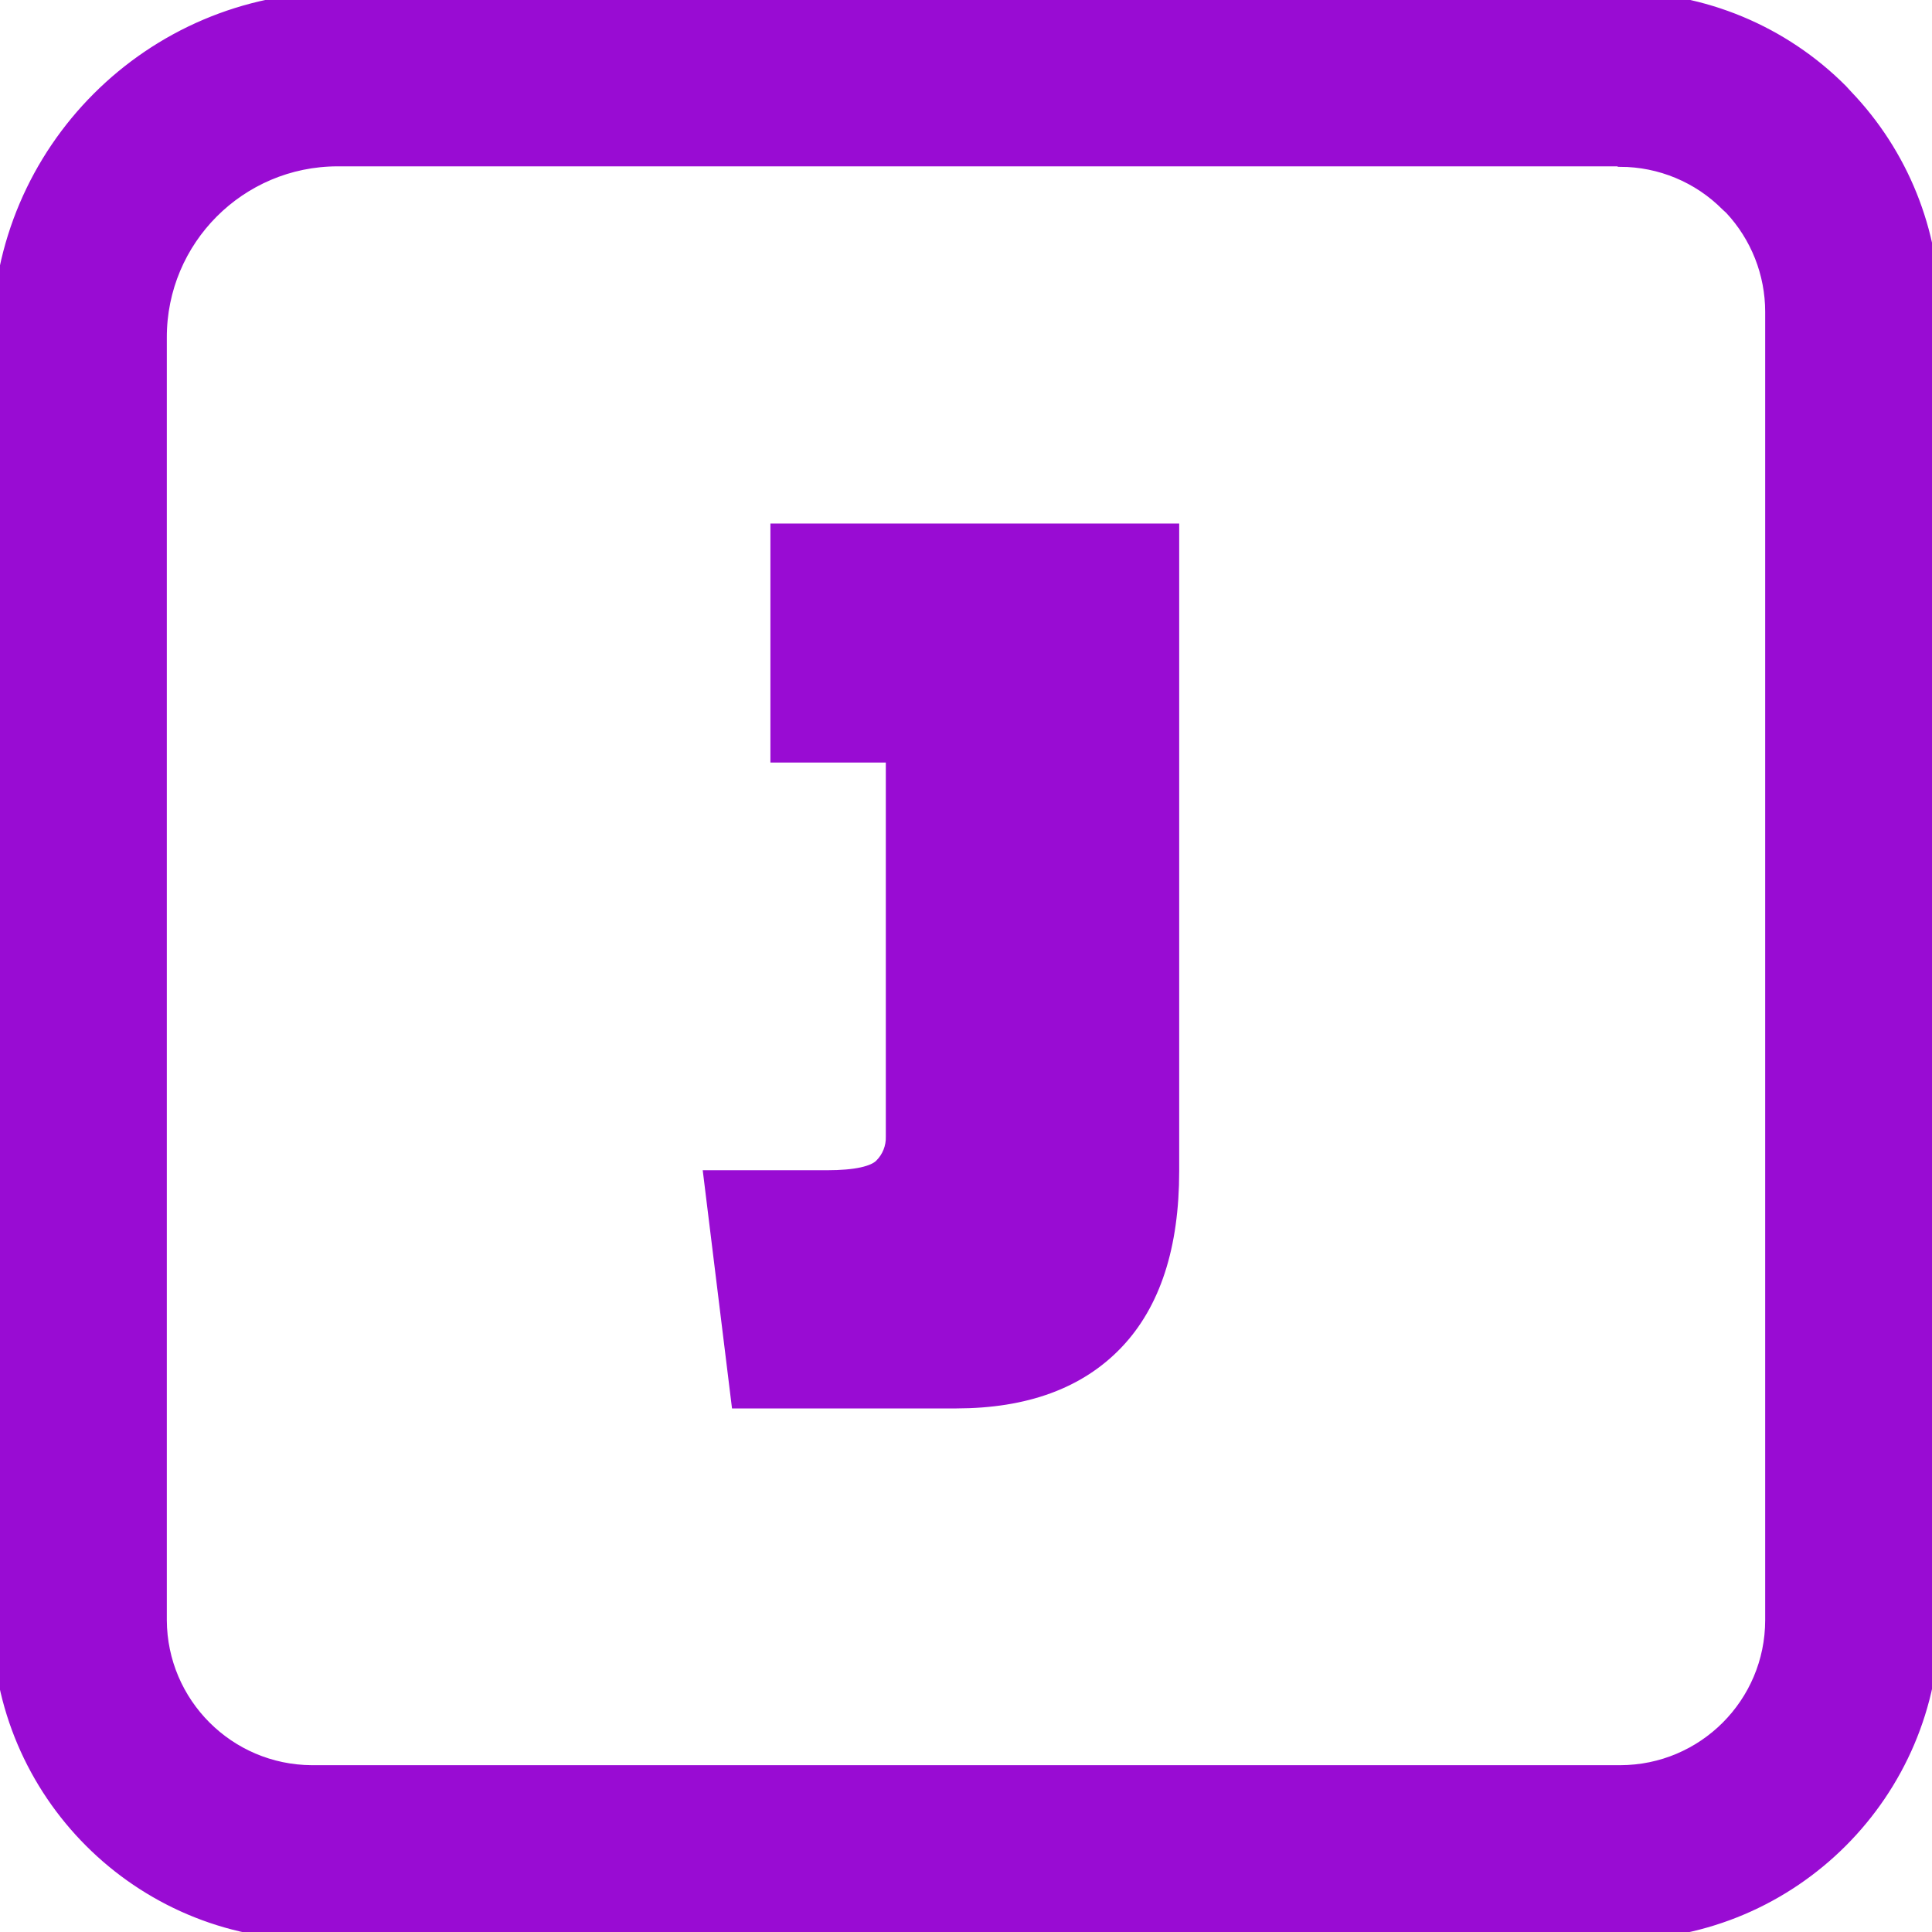
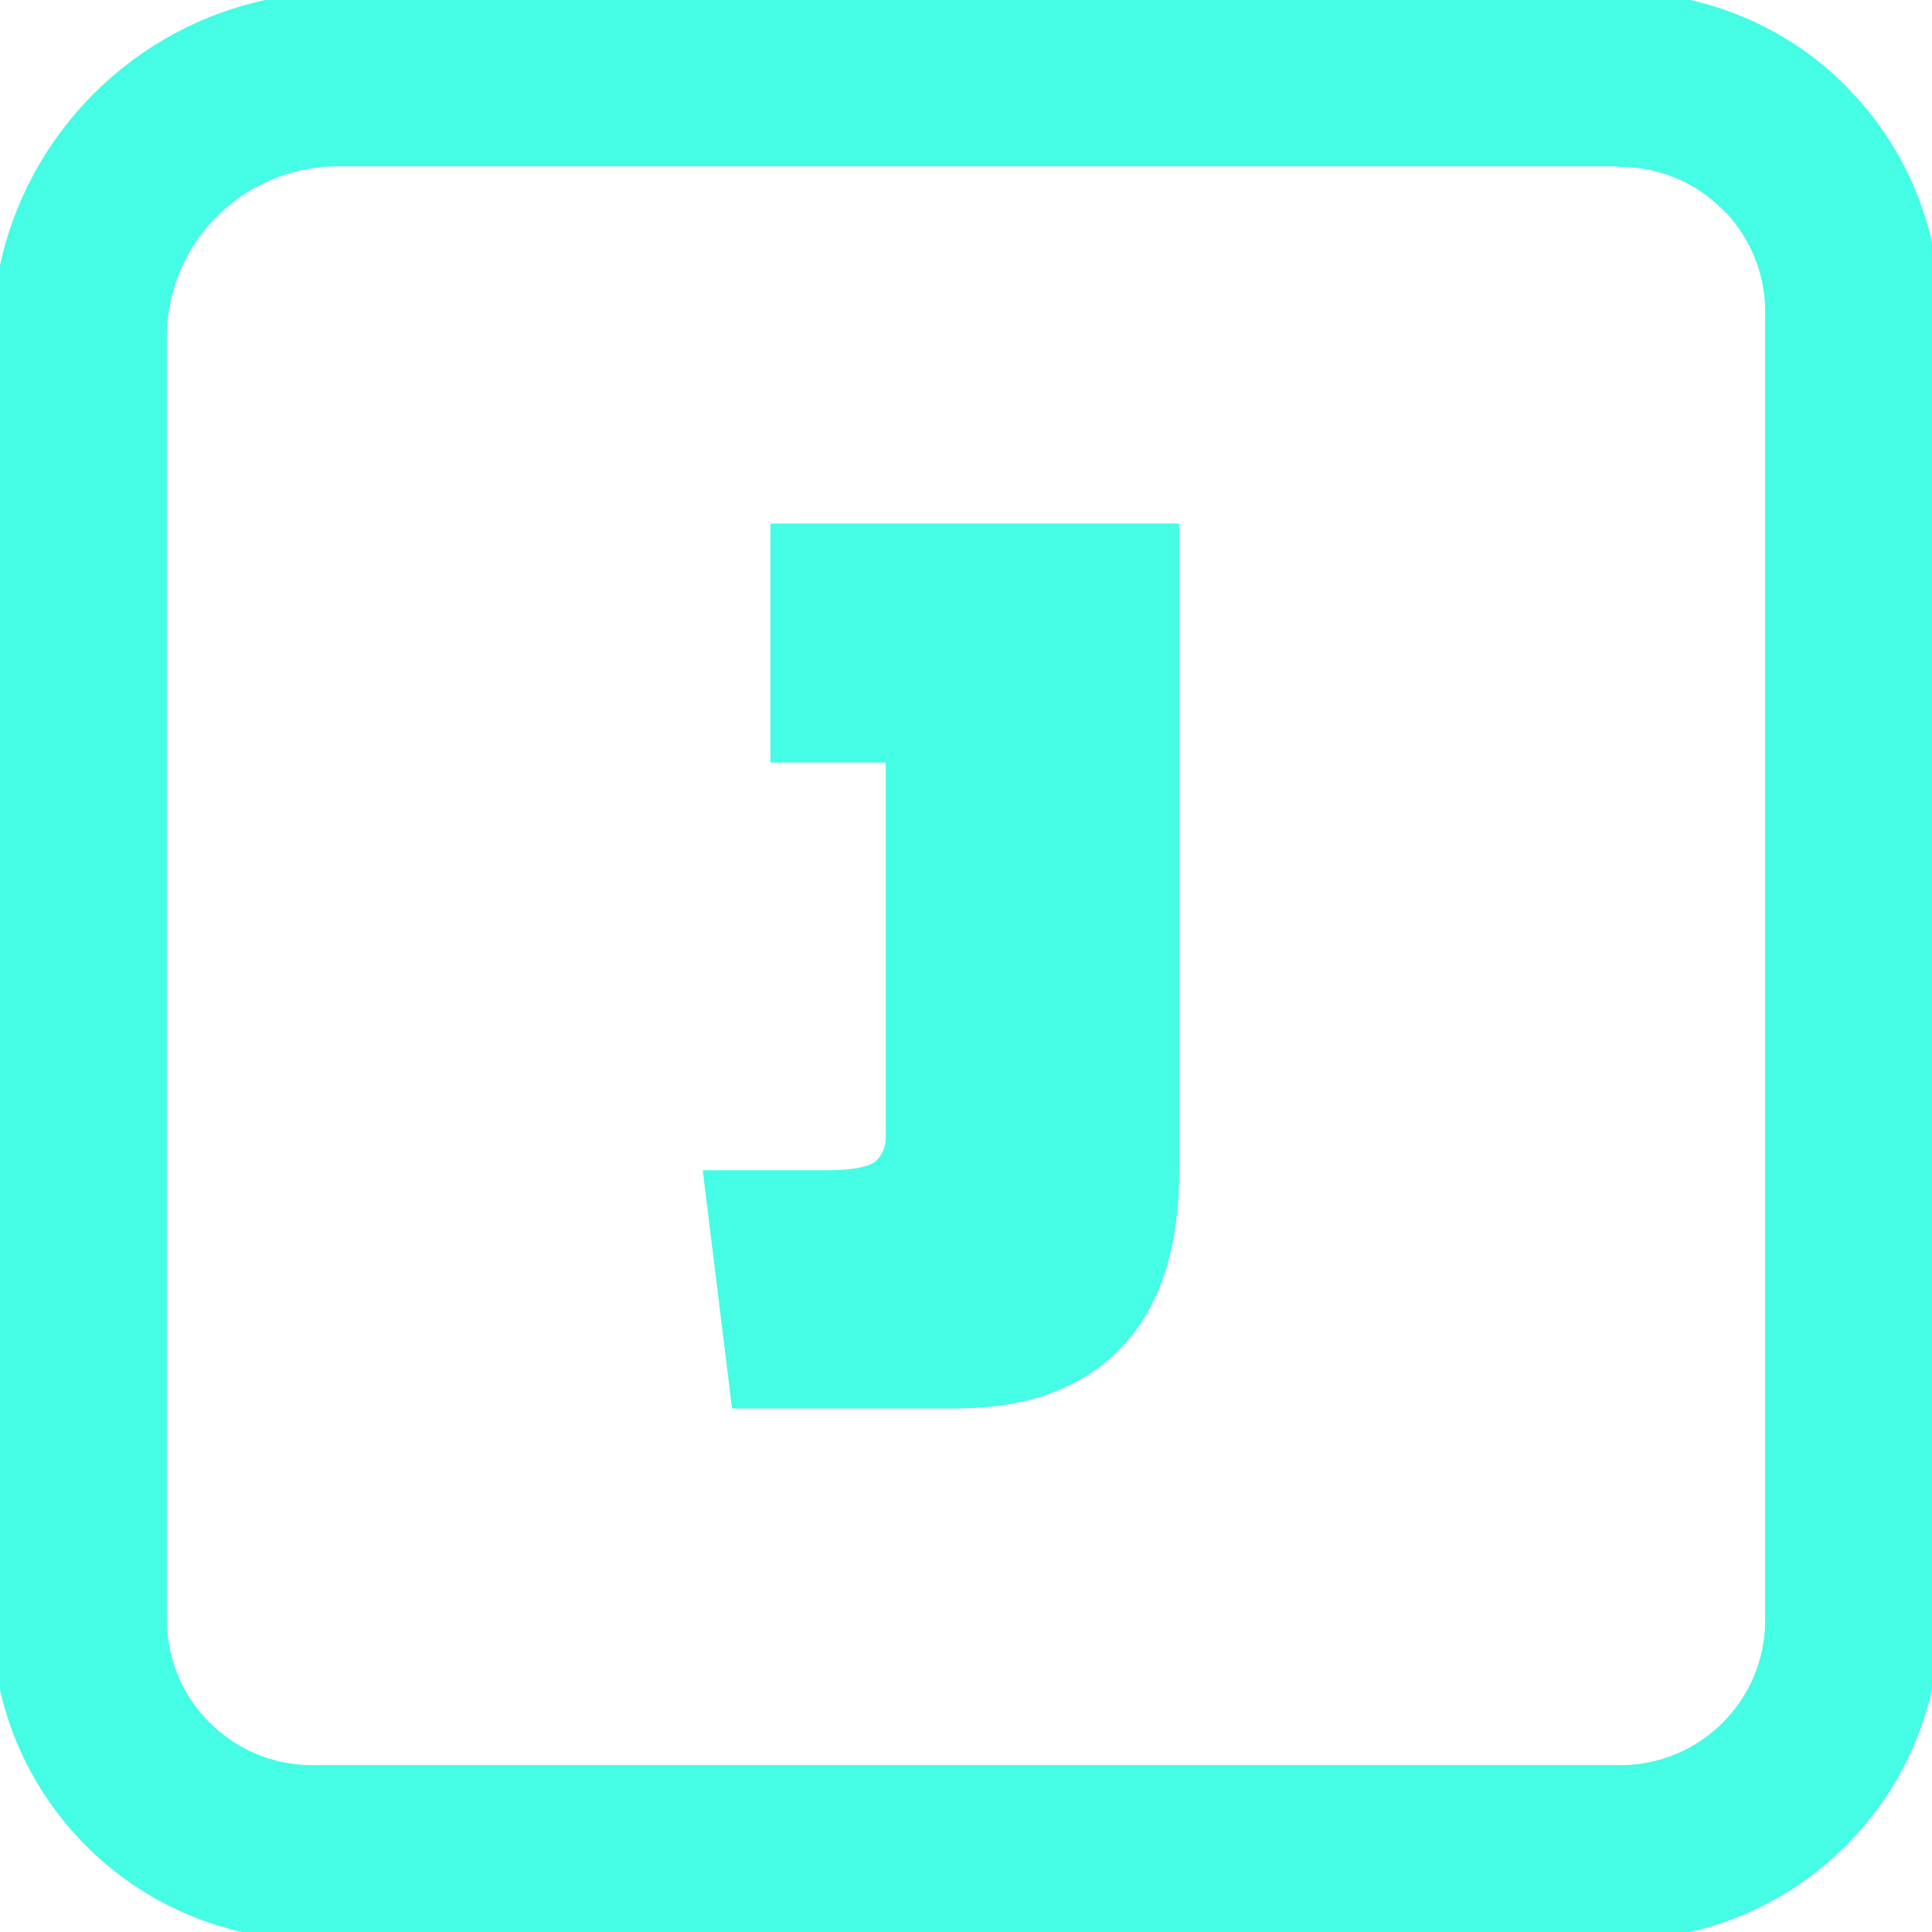
<svg xmlns="http://www.w3.org/2000/svg" id="Layer_1" data-name="Layer 1" viewBox="0 0 122.88 122.88">
-   <path stroke="#990CD3" fill="#990CD3" d="M21.47,0h81.58a19.79,19.79,0,0,1,14,5.82l.32.35a19.79,19.79,0,0,1,5.5,13.66v83.22a19.91,19.91,0,0,1-19.83,19.83H19.83A19.91,19.91,0,0,1,0,103.05V21.47A21.56,21.56,0,0,1,21.47,0ZM47,89.08,45.26,74.93H52.6c1.82,0,3-.26,3.49-.76a2.56,2.56,0,0,0,.75-1.89V48H49.5V33.8h25V74.48q0,7.17-3.54,10.88T60.82,89.08Zm56-79H21.47A11.37,11.37,0,0,0,10.11,21.47v81.58a9.77,9.77,0,0,0,9.72,9.72h83.22a9.73,9.73,0,0,0,9.72-9.72V19.83a9.73,9.73,0,0,0-2.62-6.64l-.24-.22a9.69,9.69,0,0,0-6.86-2.86Z" />
+   <path stroke="#45FCE5" fill="#45FCE5" d="M21.47,0h81.58a19.79,19.79,0,0,1,14,5.82l.32.35a19.79,19.79,0,0,1,5.5,13.66v83.22a19.91,19.91,0,0,1-19.83,19.83H19.83A19.91,19.91,0,0,1,0,103.05V21.47A21.56,21.56,0,0,1,21.47,0ZM47,89.08,45.26,74.93H52.6c1.82,0,3-.26,3.49-.76a2.56,2.56,0,0,0,.75-1.89V48H49.5V33.8h25V74.48q0,7.17-3.54,10.88T60.82,89.08Zm56-79H21.47A11.37,11.37,0,0,0,10.11,21.47v81.58a9.77,9.77,0,0,0,9.72,9.72h83.22a9.73,9.73,0,0,0,9.72-9.72V19.83a9.73,9.73,0,0,0-2.62-6.64l-.24-.22a9.69,9.69,0,0,0-6.86-2.86Z" />
</svg>
